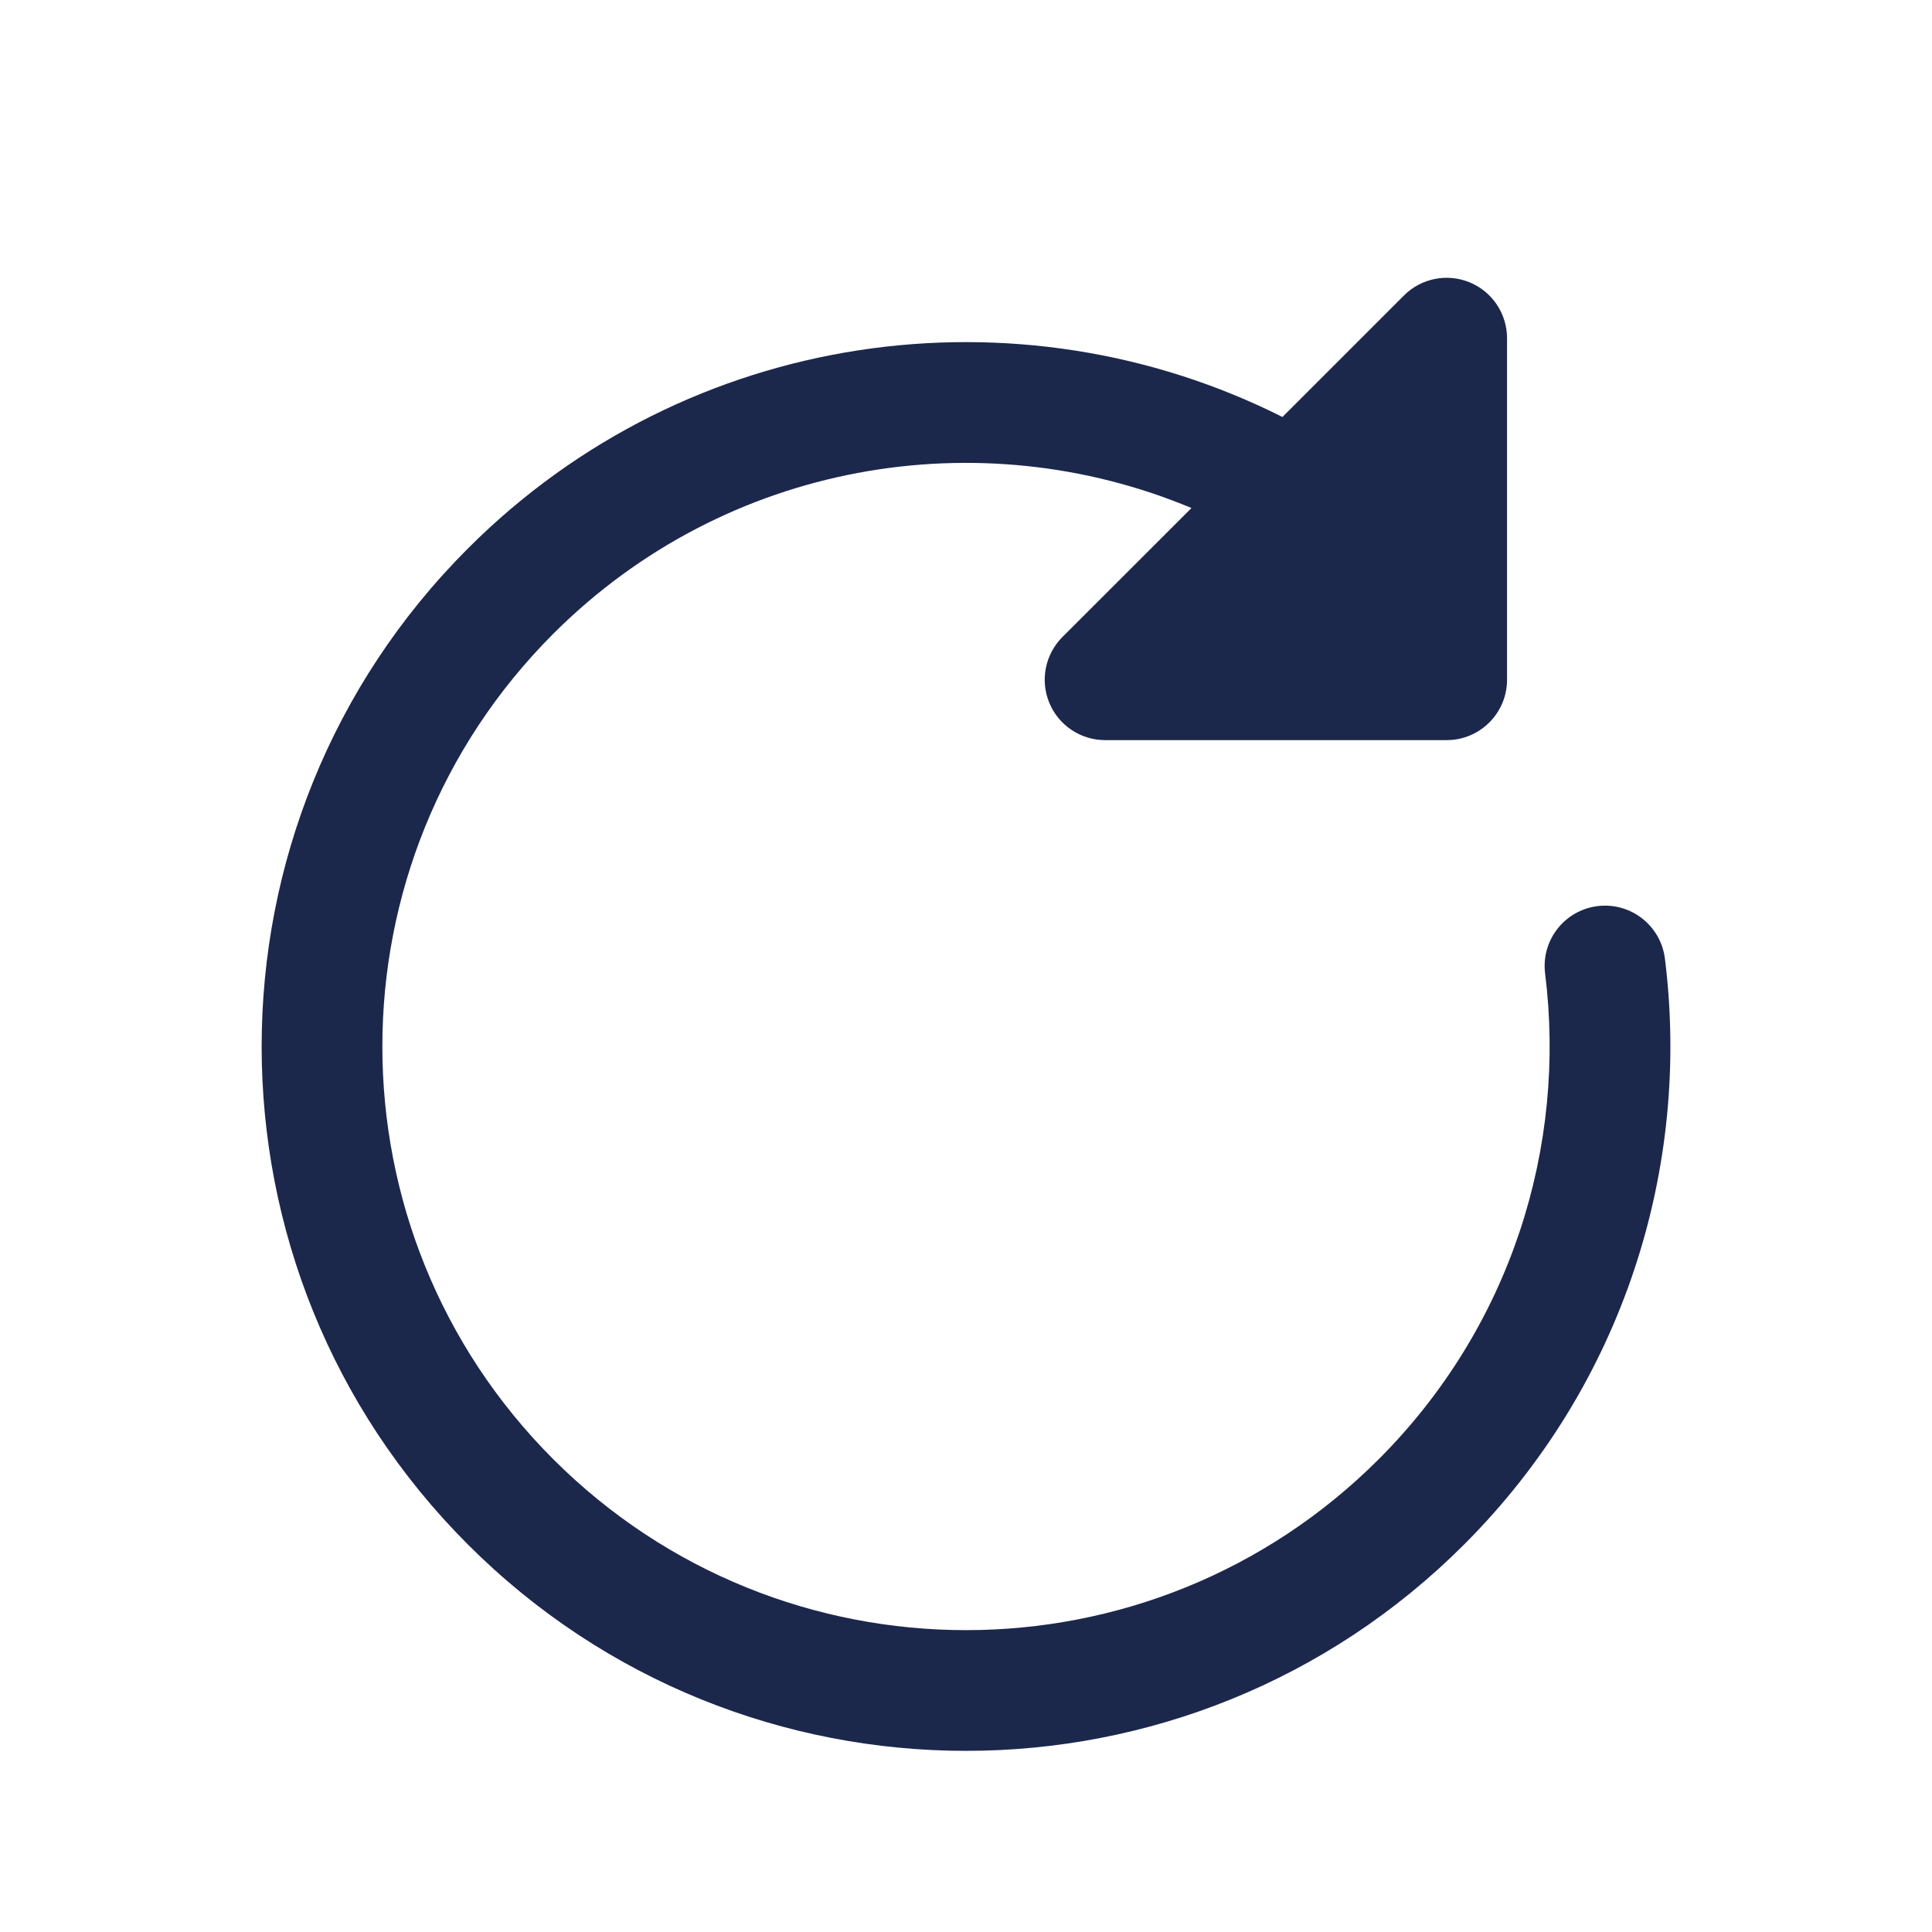
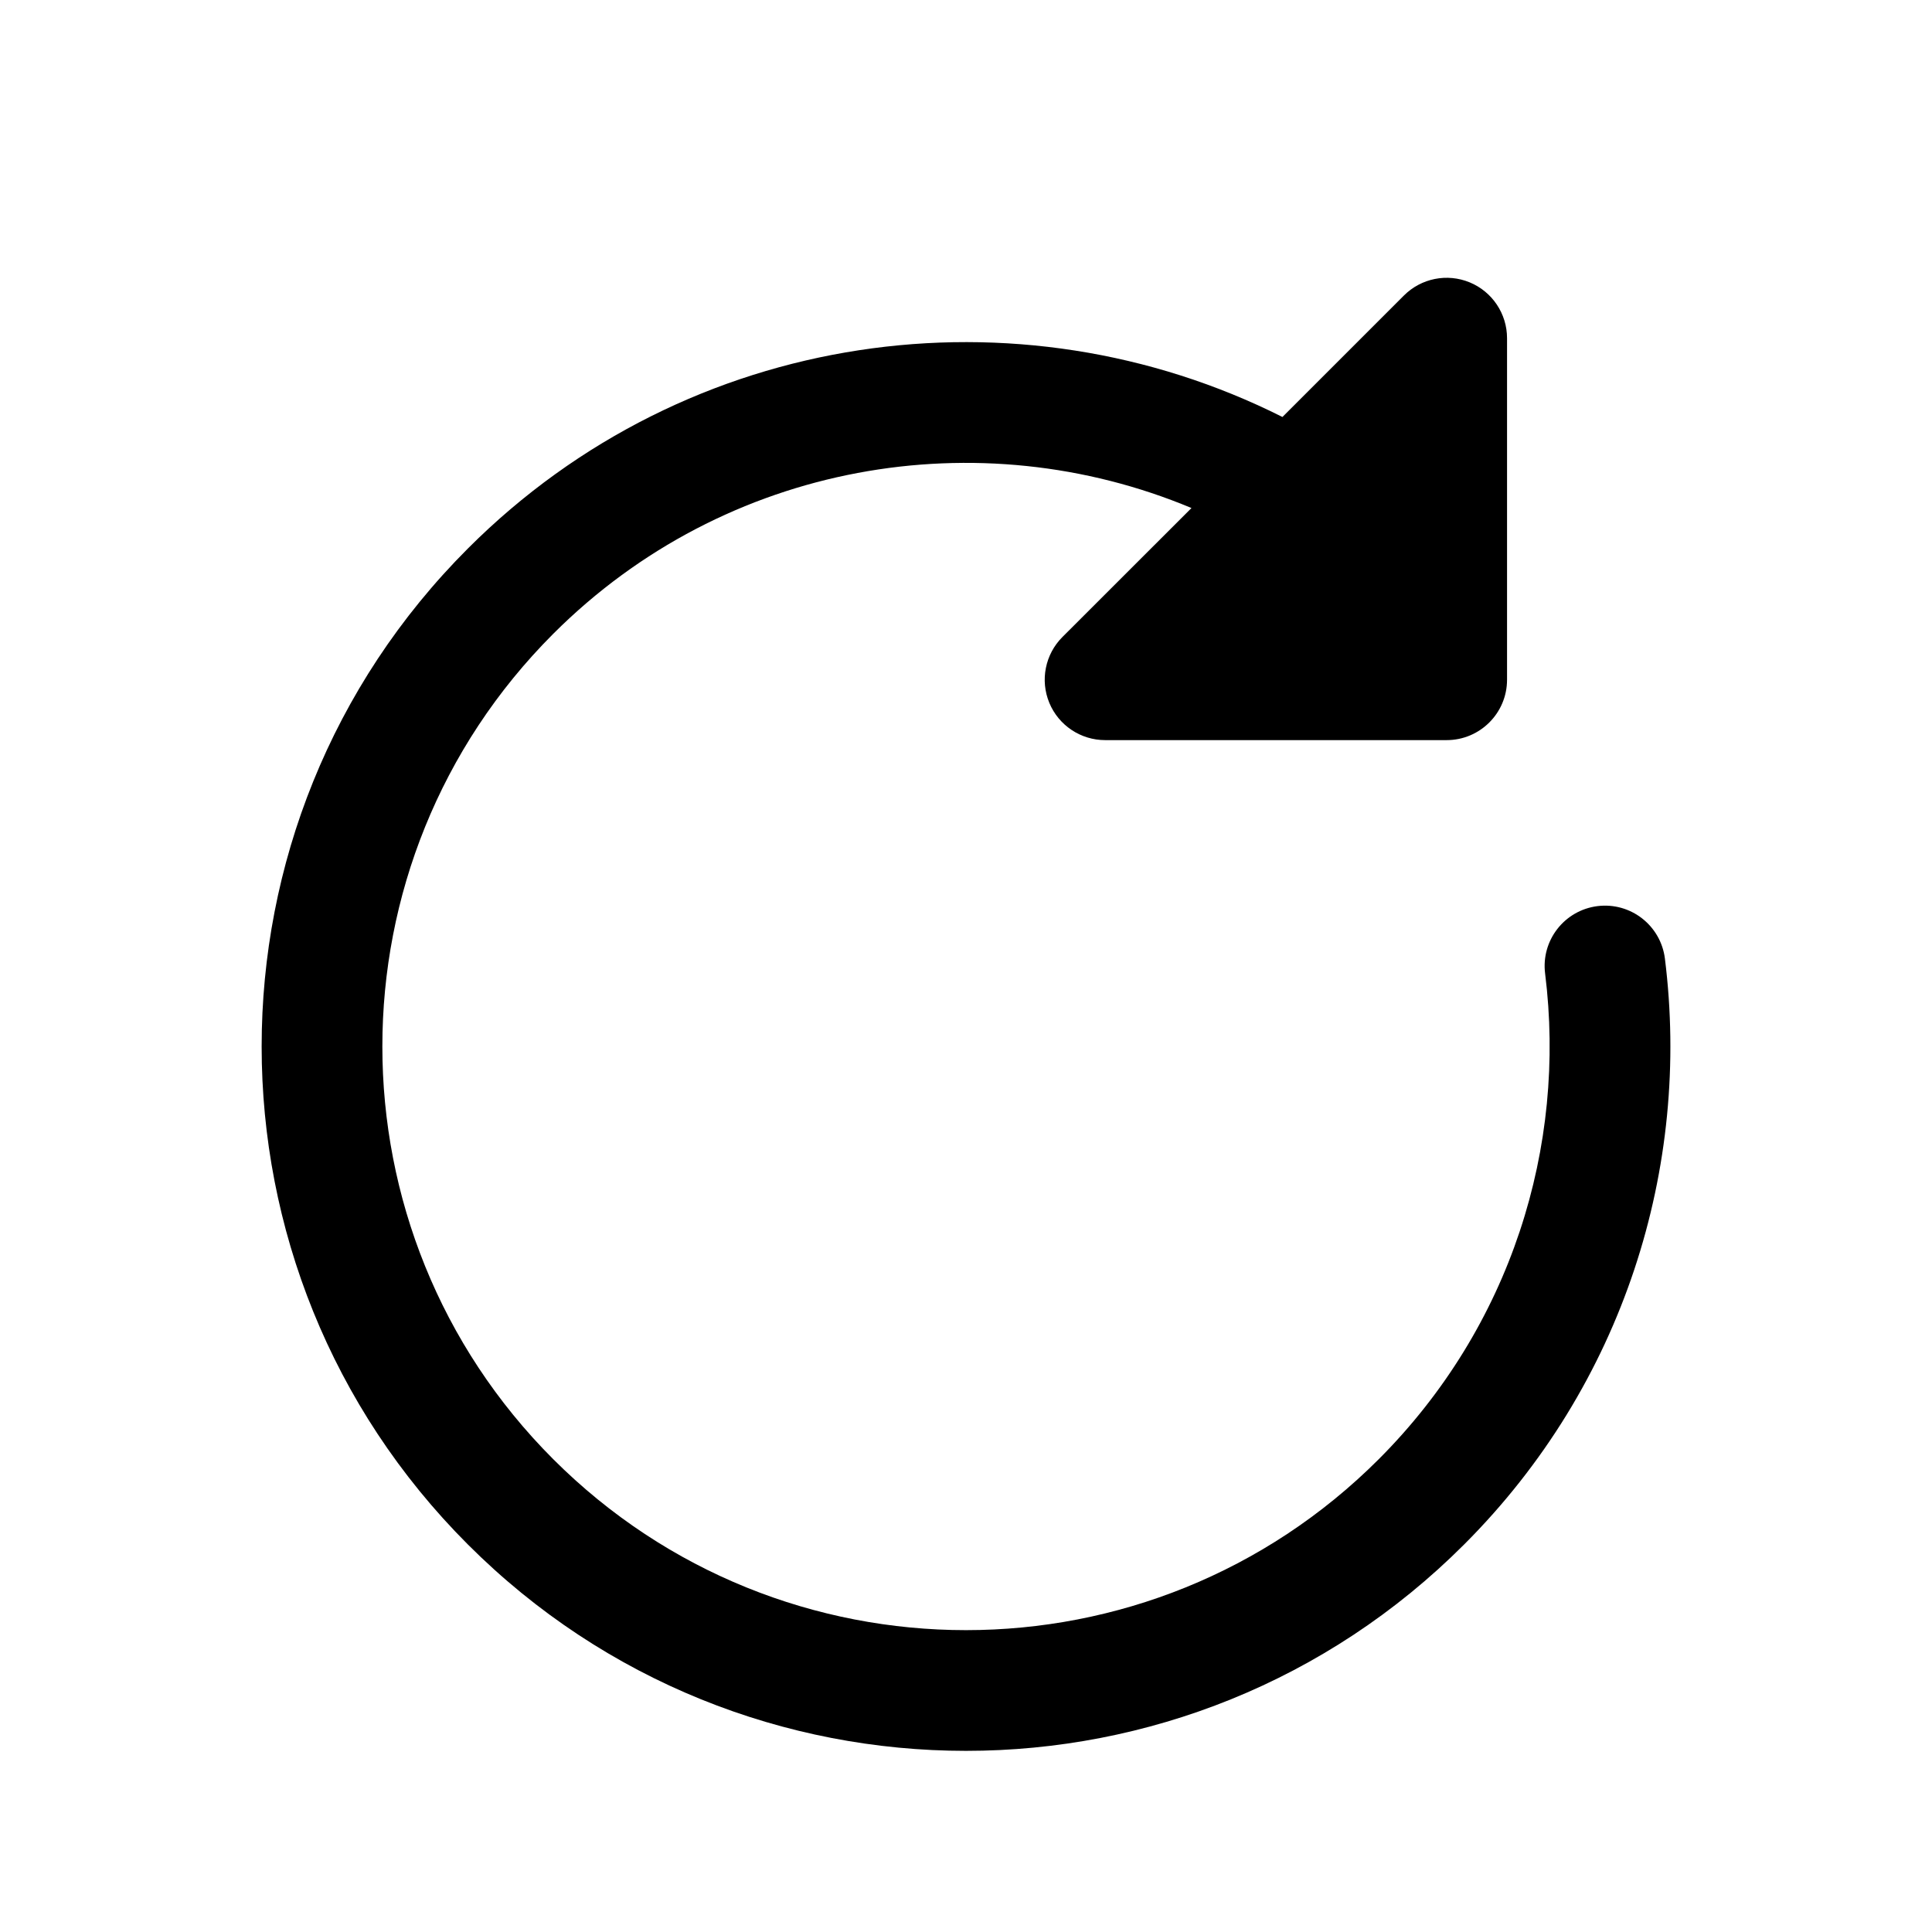
<svg xmlns="http://www.w3.org/2000/svg" width="800px" height="800px" viewBox="0 0 24 24" fill="none">
-   <path d="M18.258 3.508C18.538 3.624 18.721 3.898 18.721 4.201V8.444C18.721 8.858 18.385 9.194 17.971 9.194H13.728C13.425 9.194 13.151 9.011 13.035 8.731C12.919 8.451 12.983 8.128 13.198 7.913L14.801 6.311C12.167 5.209 9.016 5.731 6.873 7.873C4.042 10.705 4.042 15.295 6.873 18.127C9.705 20.958 14.295 20.958 17.127 18.127C18.773 16.48 19.462 14.24 19.194 12.094C19.142 11.683 19.433 11.308 19.845 11.256C20.256 11.205 20.63 11.496 20.682 11.907C21.006 14.493 20.175 17.2 18.187 19.187C14.77 22.604 9.23 22.604 5.813 19.187C2.396 15.77 2.396 10.23 5.813 6.813C8.551 4.074 12.652 3.531 15.931 5.18L17.44 3.671C17.655 3.456 17.977 3.392 18.258 3.508Z" fill="#1C274C" />
+   <path d="M18.258 3.508C18.538 3.624 18.721 3.898 18.721 4.201V8.444C18.721 8.858 18.385 9.194 17.971 9.194H13.728C13.425 9.194 13.151 9.011 13.035 8.731C12.919 8.451 12.983 8.128 13.198 7.913L14.801 6.311C12.167 5.209 9.016 5.731 6.873 7.873C4.042 10.705 4.042 15.295 6.873 18.127C9.705 20.958 14.295 20.958 17.127 18.127C18.773 16.48 19.462 14.24 19.194 12.094C19.142 11.683 19.433 11.308 19.845 11.256C20.256 11.205 20.63 11.496 20.682 11.907C21.006 14.493 20.175 17.2 18.187 19.187C14.77 22.604 9.23 22.604 5.813 19.187C2.396 15.77 2.396 10.23 5.813 6.813C8.551 4.074 12.652 3.531 15.931 5.18L17.44 3.671C17.655 3.456 17.977 3.392 18.258 3.508Z" fill="#000000" />
</svg>
